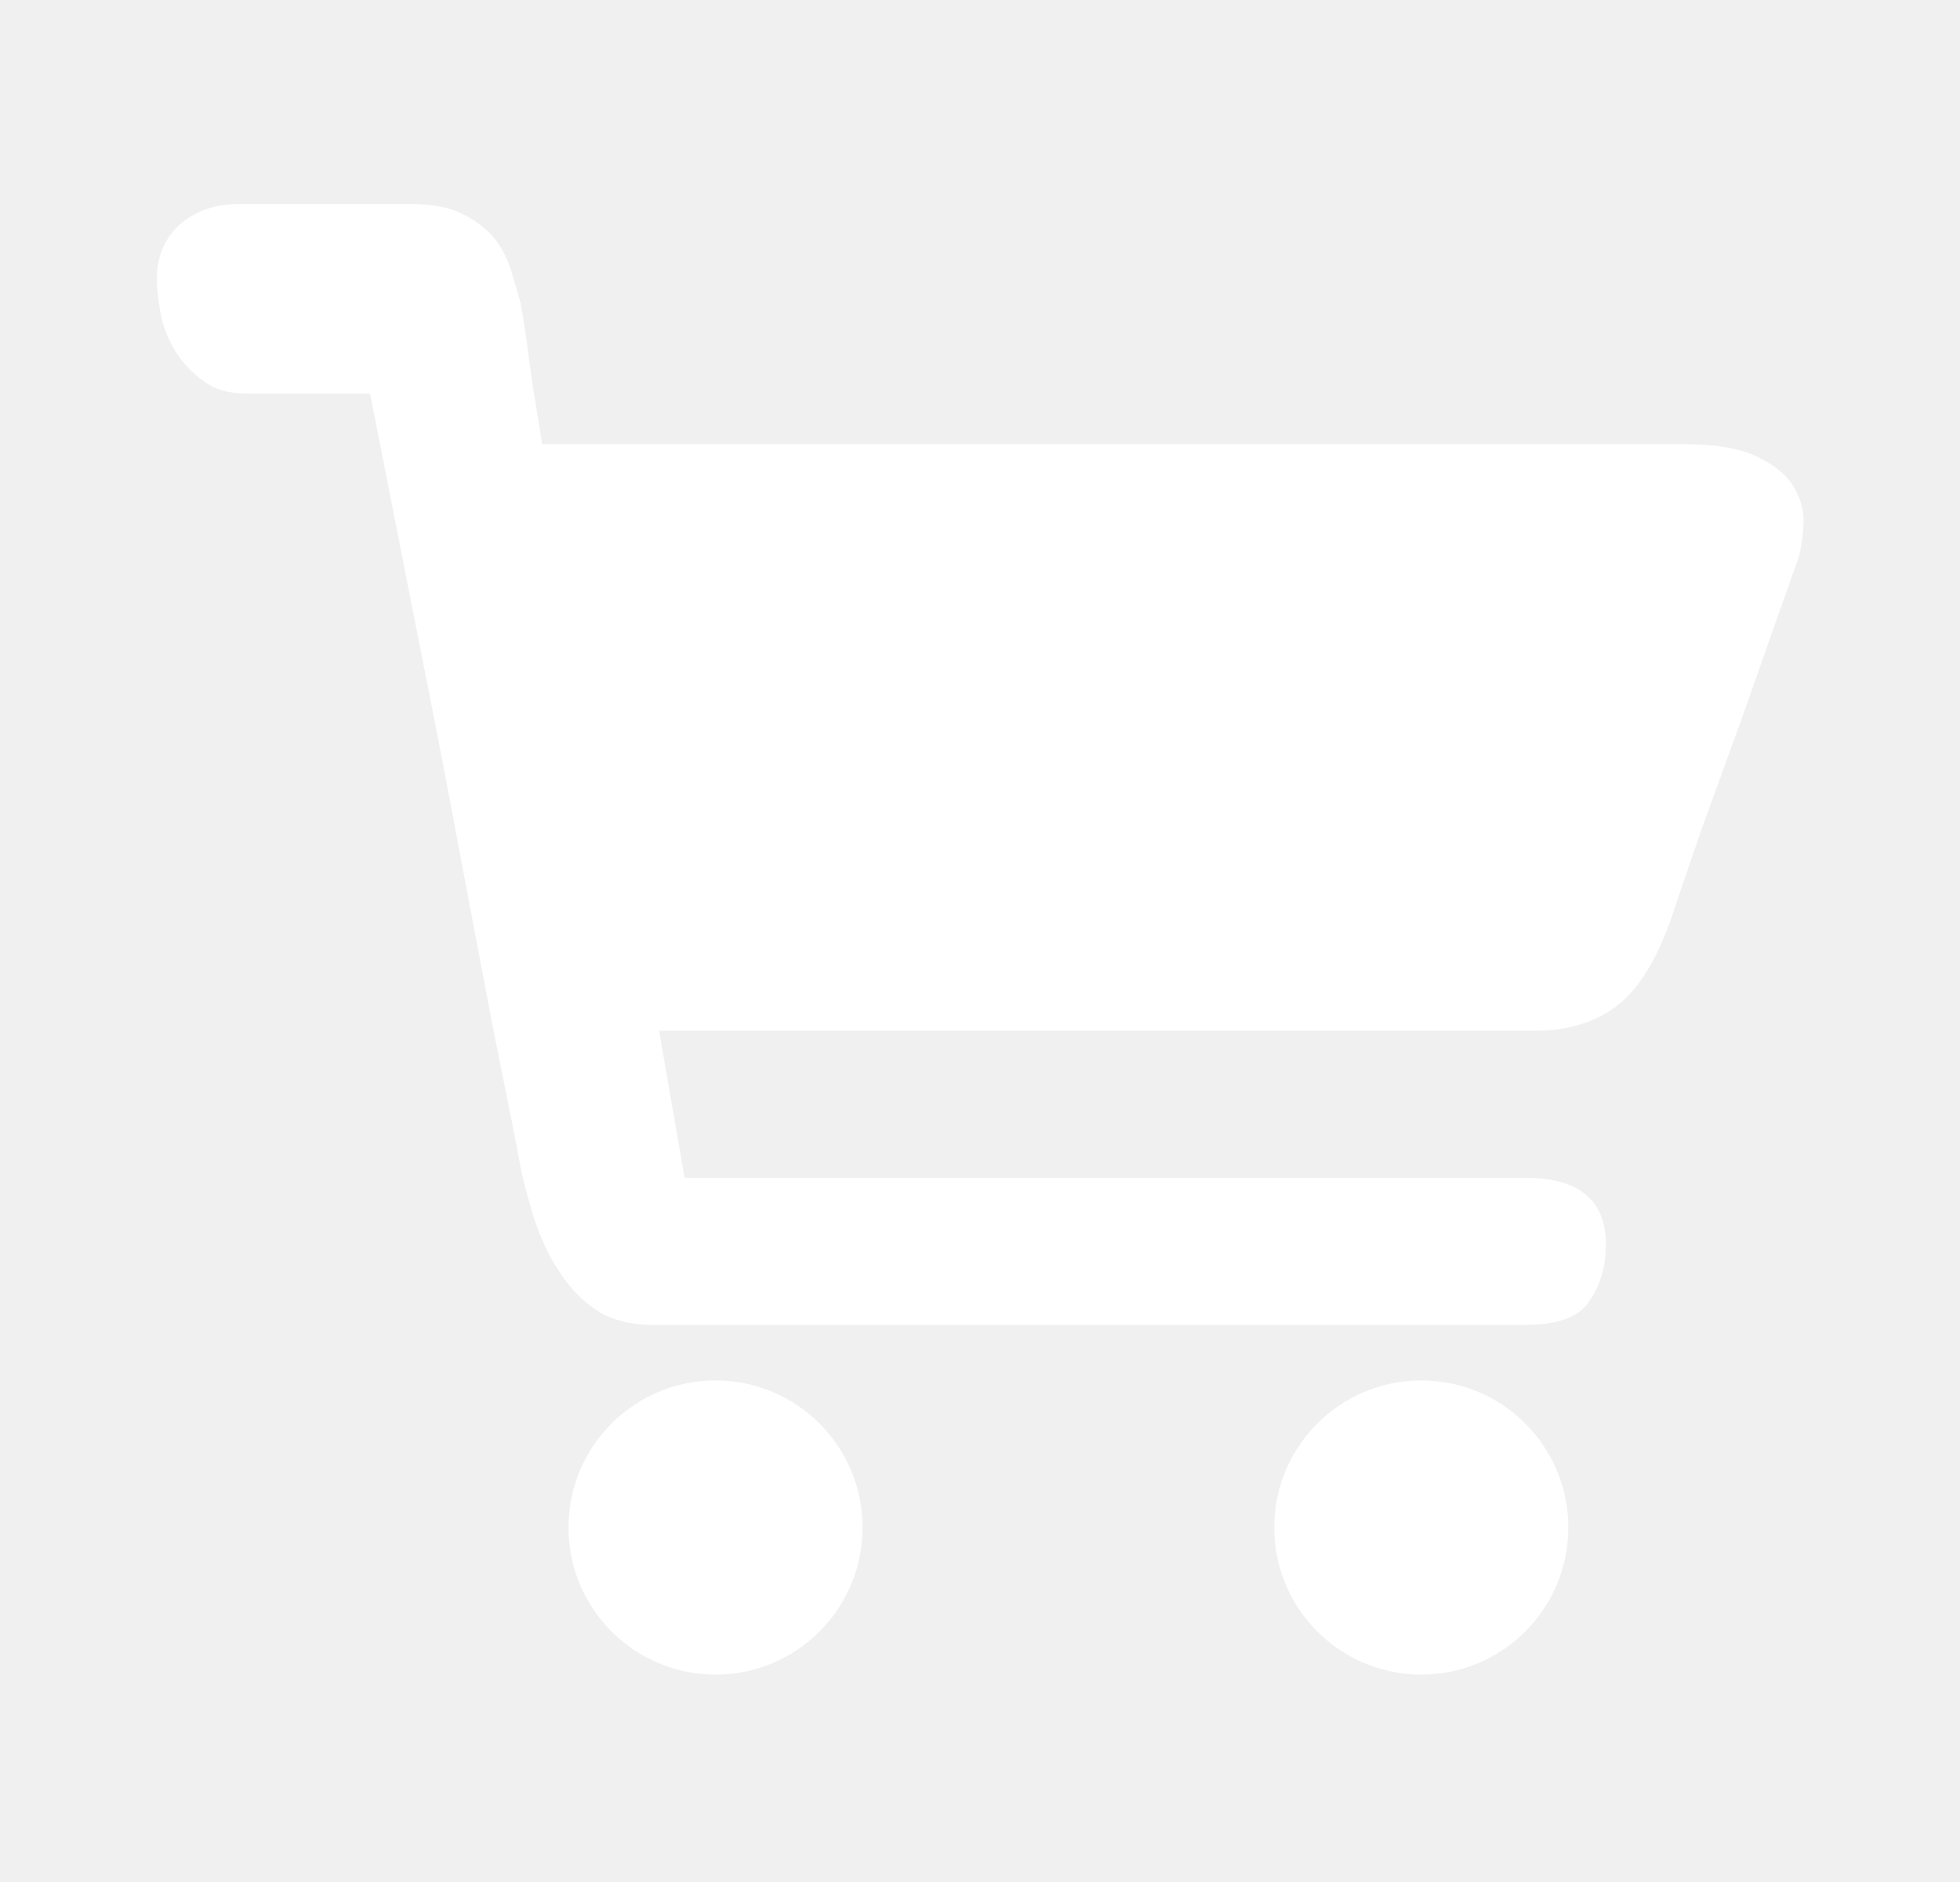
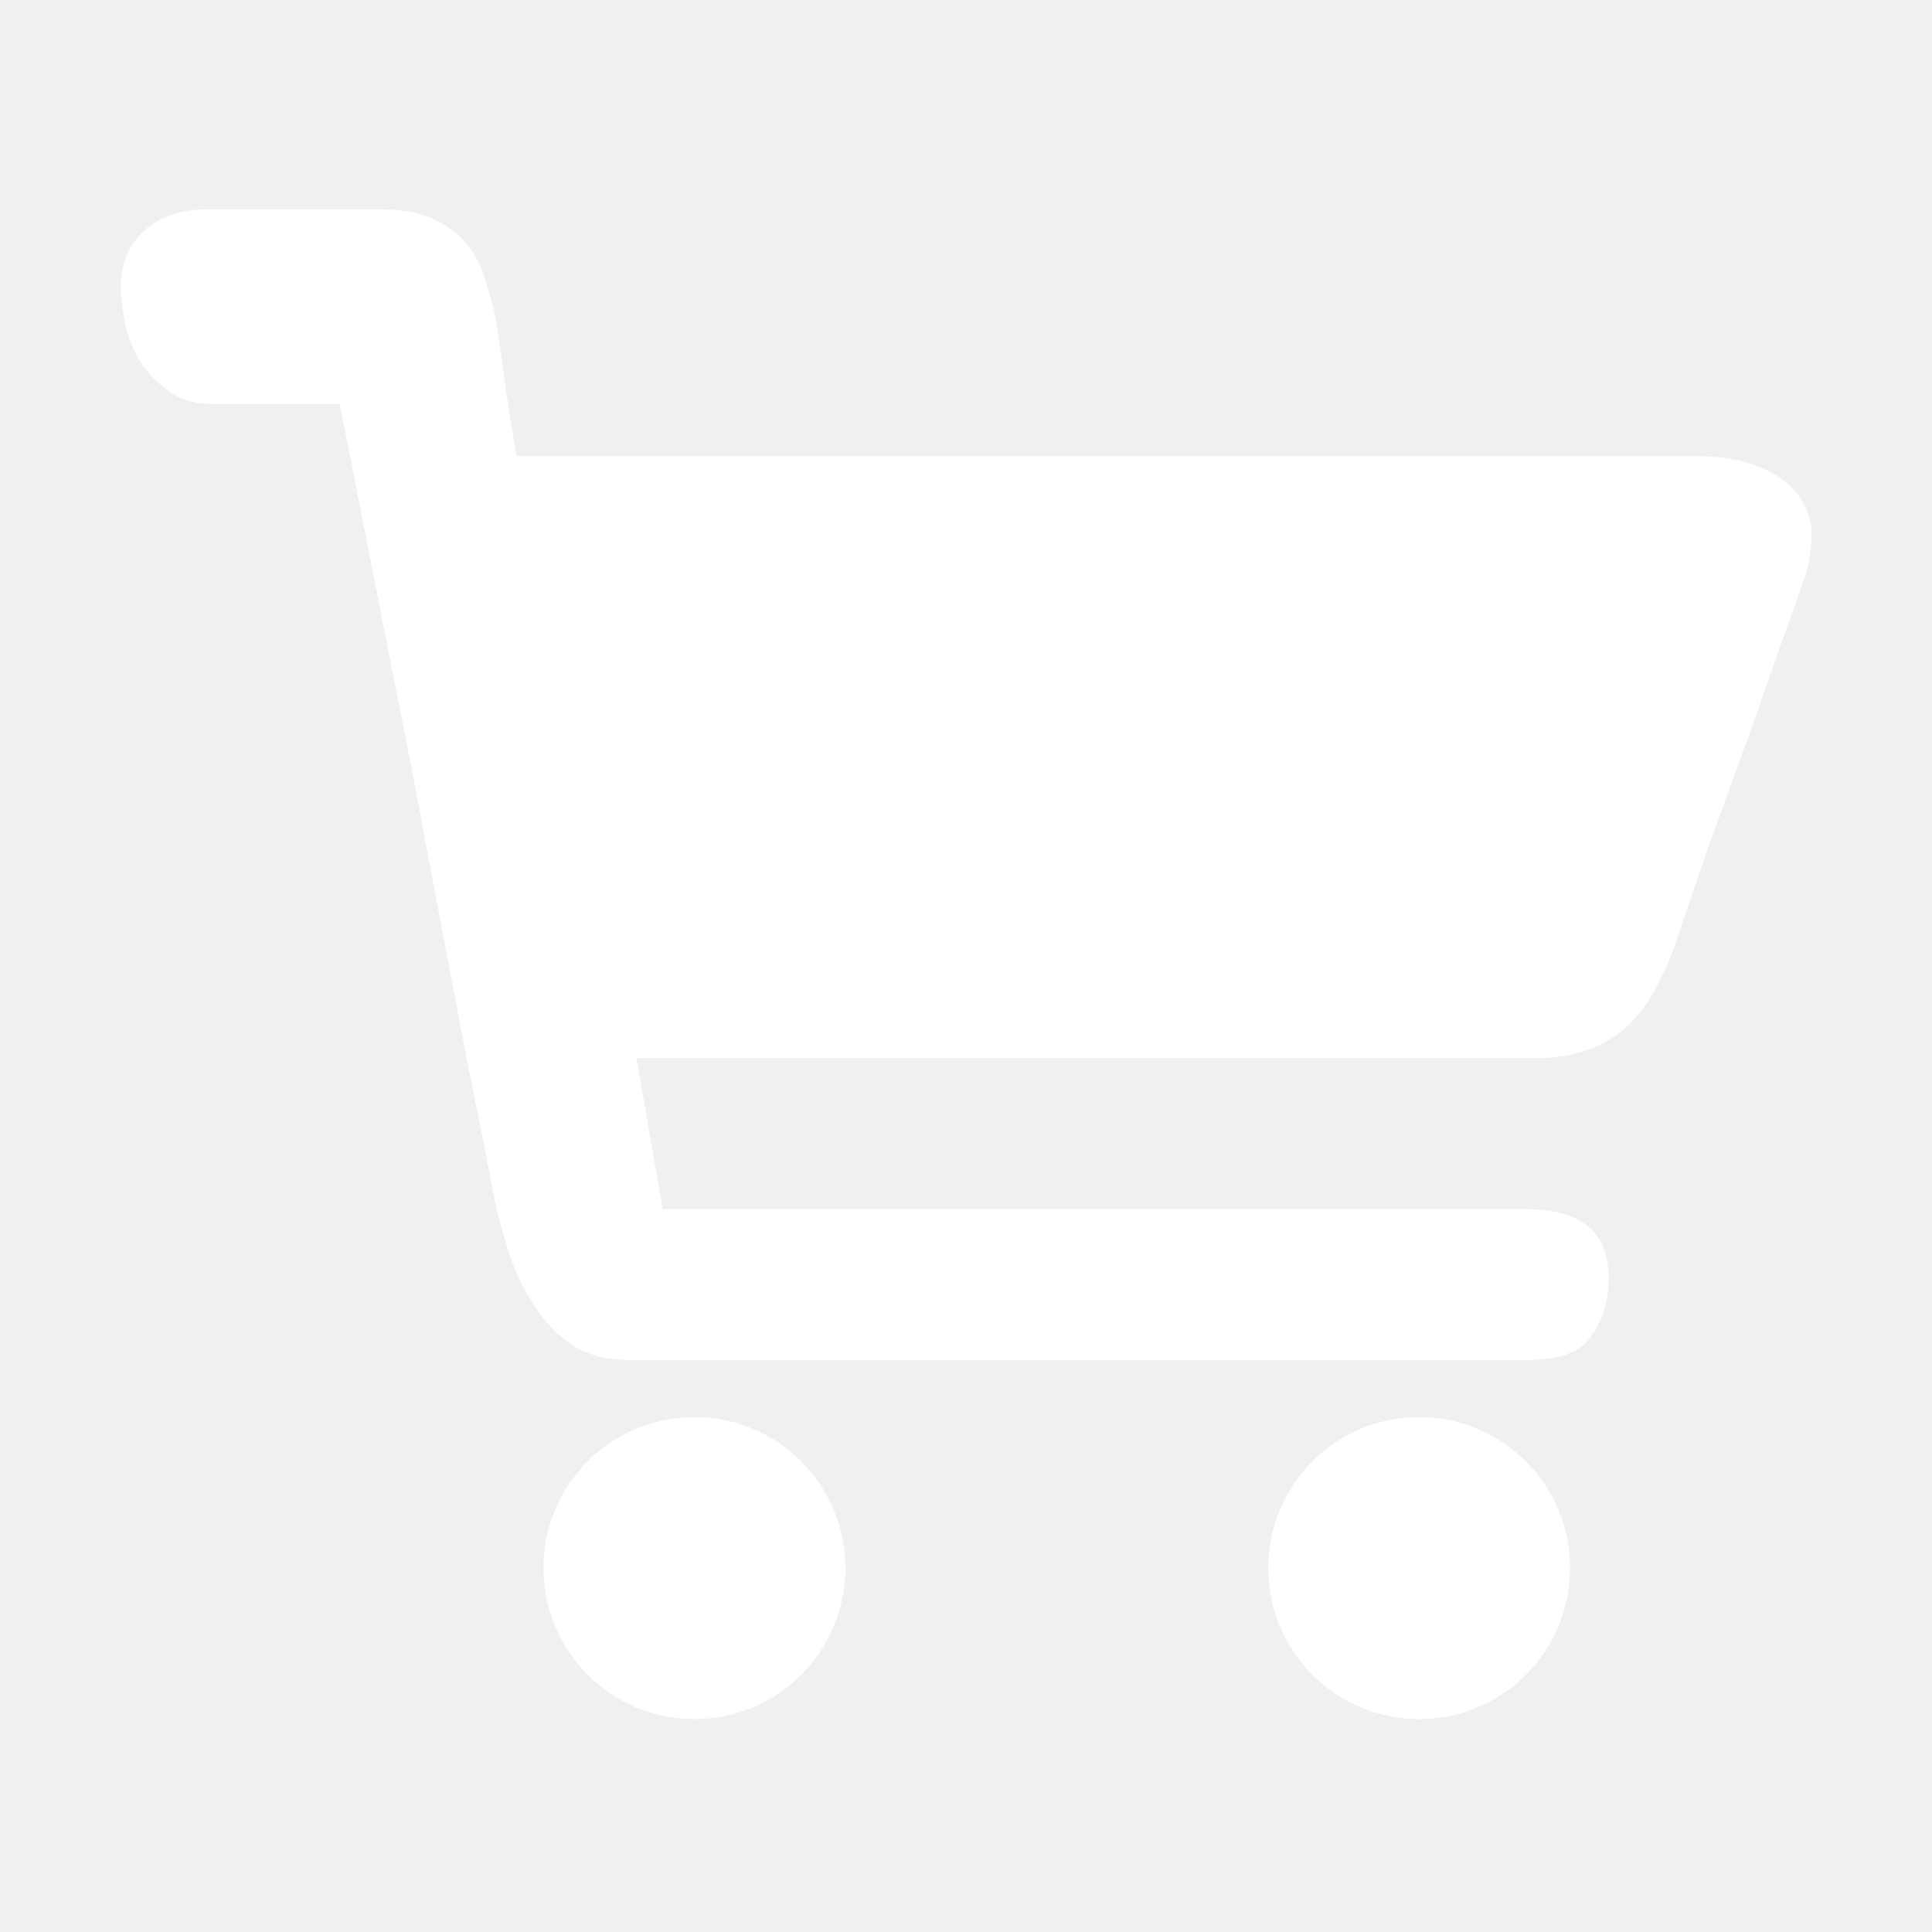
- <svg xmlns="http://www.w3.org/2000/svg" width="25" height="24" viewBox="0 0 25 24" fill="none">
-   <path d="M22.877 6.206C22.783 6.049 22.625 5.924 22.405 5.82C22.184 5.716 21.88 5.664 21.48 5.664H6.915L6.788 4.872L6.704 4.257C6.673 4.059 6.653 3.903 6.62 3.789L6.515 3.434C6.473 3.299 6.401 3.163 6.306 3.038C6.201 2.913 6.064 2.809 5.896 2.726C5.728 2.642 5.497 2.601 5.213 2.601H3.061C2.736 2.601 2.483 2.694 2.284 2.871C2.095 3.049 2 3.278 2 3.559C2 3.694 2.022 3.851 2.053 4.018C2.084 4.184 2.157 4.341 2.241 4.487C2.335 4.633 2.453 4.757 2.598 4.861C2.736 4.966 2.914 5.018 3.123 5.018H4.72L5.644 9.706L5.98 11.488L6.285 13.092L6.526 14.291L6.642 14.894C6.684 15.103 6.747 15.322 6.82 15.561C6.904 15.801 6.999 16.02 7.135 16.218C7.261 16.416 7.419 16.582 7.608 16.708C7.798 16.833 8.039 16.895 8.322 16.895H19.474C19.874 16.895 20.147 16.791 20.272 16.593C20.41 16.395 20.483 16.155 20.483 15.874C20.483 15.301 20.137 15.02 19.453 15.02H8.732L8.407 13.144H19.59C19.999 13.144 20.346 13.04 20.63 12.822C20.913 12.603 21.144 12.217 21.333 11.665C21.418 11.405 21.544 11.04 21.701 10.582L22.205 9.196L22.656 7.914L22.93 7.143C22.971 7.019 22.993 6.873 23.003 6.696C23.014 6.518 22.971 6.362 22.877 6.206ZM9.127 17.604C8.091 17.604 7.251 18.443 7.251 19.479C7.251 20.515 8.091 21.355 9.127 21.355C10.163 21.355 11.002 20.515 11.002 19.479C11.002 18.443 10.163 17.604 9.127 17.604ZM18.129 17.604C17.093 17.604 16.253 18.443 16.253 19.479C16.253 20.515 17.093 21.355 18.129 21.355C19.165 21.355 20.004 20.515 20.004 19.479C20.004 18.443 19.165 17.604 18.129 17.604Z" fill="white" />
+ <svg xmlns="http://www.w3.org/2000/svg" width="24" height="24" viewBox="0 0 24 24" fill="none">
+   <path d="M22.377 6.206C22.283 6.049 22.125 5.924 21.905 5.82C21.684 5.716 21.38 5.664 20.98 5.664H6.415L6.288 4.872L6.204 4.257C6.173 4.059 6.153 3.903 6.12 3.789L6.015 3.434C5.973 3.299 5.901 3.163 5.806 3.038C5.701 2.913 5.564 2.809 5.396 2.726C5.228 2.642 4.997 2.601 4.713 2.601H2.561C2.236 2.601 1.983 2.694 1.784 2.871C1.595 3.049 1.5 3.278 1.5 3.559C1.5 3.694 1.522 3.851 1.553 4.018C1.584 4.184 1.657 4.341 1.741 4.487C1.835 4.633 1.953 4.757 2.098 4.861C2.236 4.966 2.414 5.018 2.623 5.018H4.22L5.144 9.706L5.48 11.488L5.785 13.092L6.026 14.291L6.142 14.894C6.184 15.103 6.247 15.322 6.32 15.561C6.404 15.801 6.499 16.02 6.635 16.218C6.761 16.416 6.919 16.582 7.108 16.708C7.298 16.833 7.539 16.895 7.822 16.895H18.974C19.374 16.895 19.647 16.791 19.772 16.593C19.91 16.395 19.983 16.155 19.983 15.874C19.983 15.301 19.637 15.02 18.953 15.02H8.232L7.907 13.144H19.09C19.499 13.144 19.846 13.04 20.13 12.821C20.413 12.603 20.644 12.217 20.833 11.665C20.918 11.405 21.044 11.04 21.201 10.582L21.705 9.196L22.156 7.914L22.43 7.143C22.471 7.019 22.493 6.873 22.503 6.696C22.514 6.518 22.471 6.362 22.377 6.206ZM8.627 17.604C7.591 17.604 6.751 18.443 6.751 19.479C6.751 20.515 7.591 21.355 8.627 21.355C9.663 21.355 10.502 20.515 10.502 19.479C10.502 18.443 9.663 17.604 8.627 17.604ZM17.629 17.604C16.593 17.604 15.754 18.443 15.754 19.479C15.754 20.515 16.593 21.355 17.629 21.355C18.665 21.355 19.504 20.515 19.504 19.479C19.504 18.443 18.665 17.604 17.629 17.604Z" fill="white" />
</svg>
